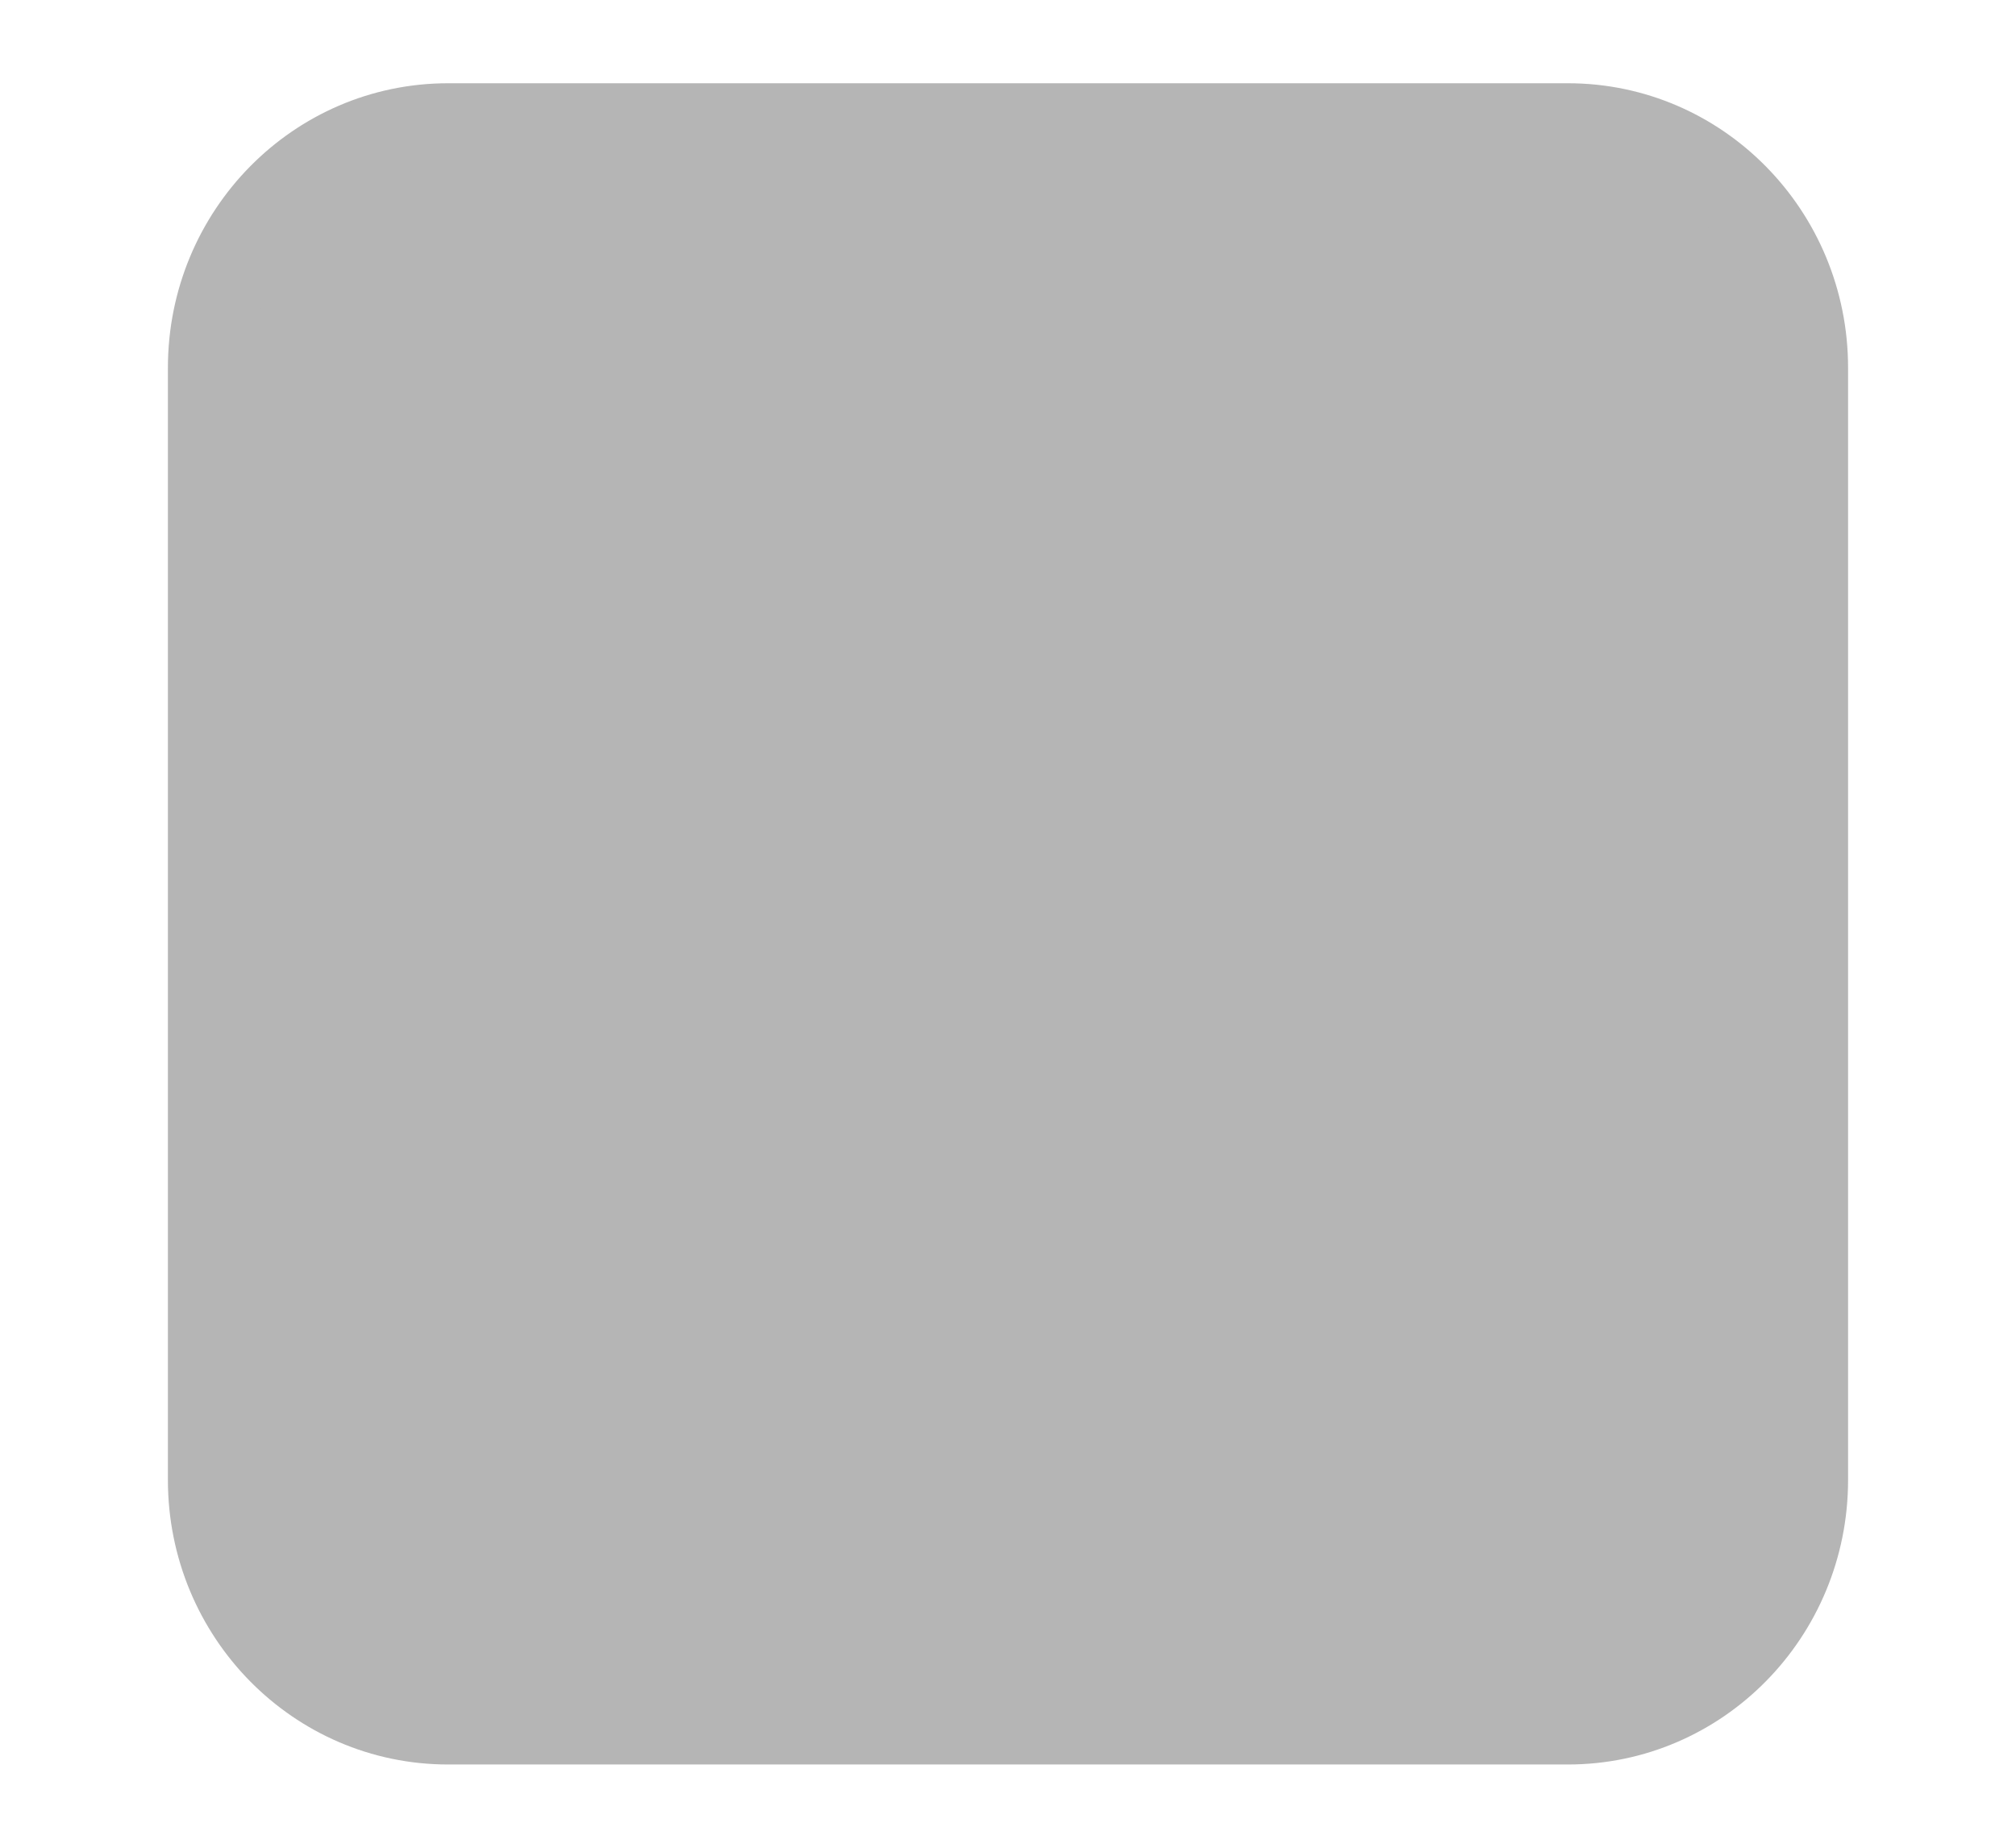
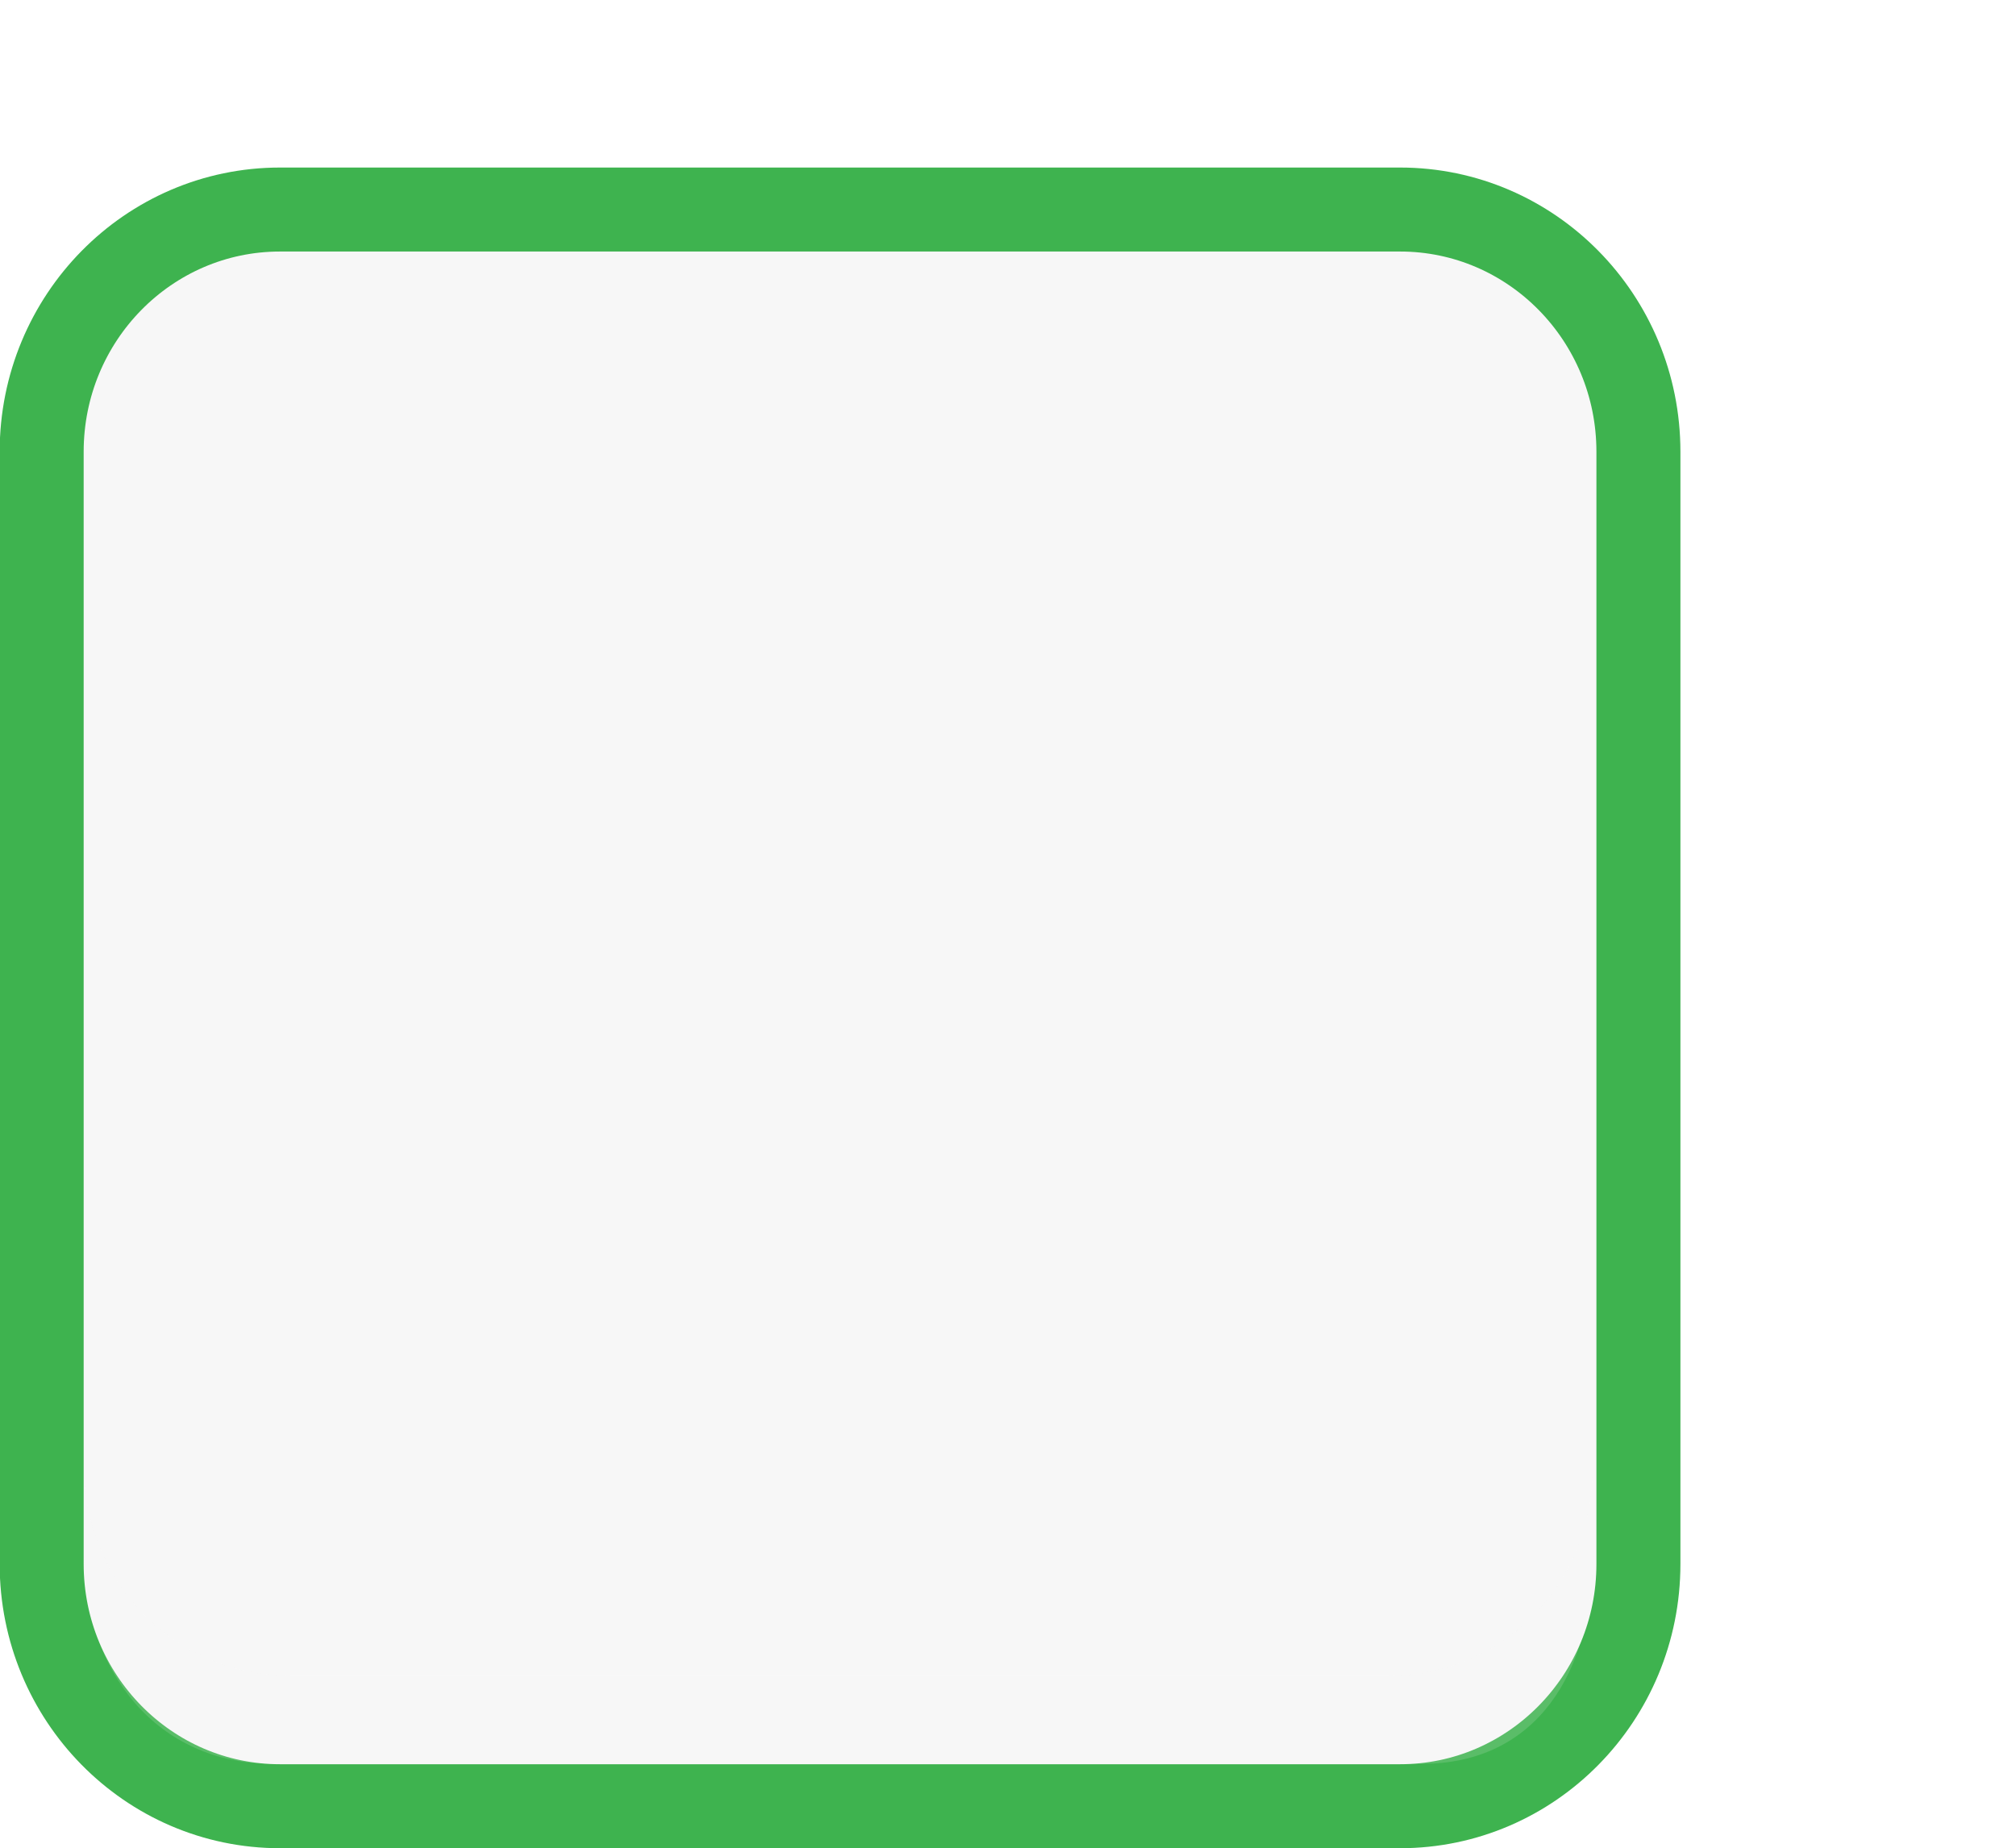
<svg xmlns="http://www.w3.org/2000/svg" xmlns:xlink="http://www.w3.org/1999/xlink" width="24" height="22" id="svg3199" version="1.1">
  <defs id="defs3201">
-     <linearGradient id="linearGradient854">
-       <stop style="stop-color:#b5b5b5;stop-opacity:1" offset="0" id="stop848" />
-       <stop id="stop850" offset="0.168" style="stop-color:#b5b5b5;stop-opacity:1" />
-       <stop style="stop-color:#c7c7c7;stop-opacity:1" offset="1" id="stop852" />
-     </linearGradient>
    <linearGradient id="linearGradient10013-4-63-6">
      <stop style="stop-color:#333333;stop-opacity:1;" offset="0" id="stop10015-2-76-1" />
      <stop style="stop-color:#292929;stop-opacity:1" offset="1" id="stop10017-46-15-8" />
    </linearGradient>
    <linearGradient id="linearGradient10597-5">
      <stop style="stop-color:#16191a;stop-opacity:1;" offset="0" id="stop10599-2" />
      <stop style="stop-color:#2b3133;stop-opacity:1" offset="1" id="stop10601-5" />
    </linearGradient>
    <linearGradient y2="-322.164" x2="921.225" y1="-330.051" x1="921.328" gradientTransform="matrix(1.591837,0,0,0.8571429,-1456.546,275.4519)" gradientUnits="userSpaceOnUse" id="linearGradient15374" xlink:href="#linearGradient10013-4-63-6" />
    <linearGradient gradientTransform="translate(-1199.985,216.3805)" y2="-227.08" x2="1203.918" y1="-217.567" x1="1203.918" gradientUnits="userSpaceOnUse" id="linearGradient15376" xlink:href="#linearGradient10597-5" />
    <linearGradient id="linearGradient5581-5-2-4-6-8-7-35-8">
-       <stop id="stop5583-0-92-8-0-7-6-5-1" offset="0" style="stop-color:#ff4c4c;stop-opacity:1" />
+       <stop id="stop5583-0-92-8-0-7-6-5-1" offset="0" style="stop-color:#454c4c;stop-opacity:1;" />
      <stop style="stop-color:#393f3f;stop-opacity:1;" offset="0.4" id="stop5585-4-7-2-7-9-9-92-0" />
      <stop id="stop5587-6-7-2-0-3-1-21-5" offset="1" style="stop-color:#2d3232;stop-opacity:1;" />
    </linearGradient>
-     <linearGradient id="linearGradient5581-5-2-4-6-8-7-35-8-7">
-       <stop style="stop-color:#454c4c;stop-opacity:1;" offset="0" id="stop5583-0-92-8-0-7-6-5-1-0" />
-       <stop id="stop5585-4-7-2-7-9-9-92-0-9" offset="0.4" style="stop-color:#393f3f;stop-opacity:1;" />
-       <stop style="stop-color:#2d3232;stop-opacity:1;" offset="1" id="stop5587-6-7-2-0-3-1-21-5-3" />
-     </linearGradient>
  </defs>
  <g id="layer1" transform="translate(-342.5,-521.3622)">
-     <g style="display:inline" id="use5671" transform="matrix(1.359411,0,0,1.356424,321.2059,480.9945)">
-       <rect transform="matrix(0.4730478,0,0,0.4807373,-6.360704,-29.39622)" rx="4.414" y="125.346" x="50.44" height="29.154" width="29.56" id="rect11803" style="color:#000000;display:inline;overflow:visible;visibility:visible;fill:#b5b5b5;fill-opacity:1;stroke:#b5b5b5;stroke-width:1.544;stroke-linecap:butt;stroke-linejoin:round;stroke-miterlimit:4;stroke-dasharray:none;stroke-dashoffset:0;stroke-opacity:1;marker:none;enable-background:accumulate" ry="4.423" />
-     </g>
+     <rect ry="2.884" style="color:#000000;display:inline;overflow:visible;visibility:visible;fill:#f7f7f7;fill-opacity:1;stroke:#3eb34f;stroke-width:1;stroke-linecap:butt;stroke-linejoin:round;stroke-miterlimit:4;stroke-dasharray:none;stroke-dashoffset:0;stroke-opacity:1;marker:none;enable-background:accumulate" id="rect11803" width="19.009" height="19.011" x="342.996" y="523.857" rx="2.838" />
+     <path style="color:#000000;font-style:normal;font-variant:normal;font-weight:normal;font-stretch:normal;font-size:medium;line-height:normal;font-family:Sans;-inkscape-font-specification:Sans;text-indent:0;text-align:start;text-decoration:none;text-decoration-line:none;letter-spacing:normal;word-spacing:normal;text-transform:none;writing-mode:lr-tb;direction:ltr;baseline-shift:baseline;text-anchor:start;display:inline;overflow:visible;visibility:visible;opacity:0.15;fill:#f7f7f7;fill-opacity:1;fill-rule:nonzero;stroke:none;stroke-width:1.358;marker:none;enable-background:accumulate" d="m 343.5,538.823 v 1.049 c 0,1.399 0.876,2.491 2.242,2.491 h 13.686 c 1.366,0 2.033,-1.092 2.033,-2.491 v -1.049 c 0,1.399 -1.064,2.491 -2.43,2.491 h -13.067 c -1.366,0 -2.463,-1.092 -2.463,-2.491 z" id="path11869" />
+     <rect style="color:#000000;fill:none;stroke:none;stroke-width:2;marker:none;visibility:visible;display:inline;overflow:visible;enable-background:accumulate" id="rect17347" width="21.944" height="21.944" x="342.299" y="521.584" />
  </g>
</svg>
